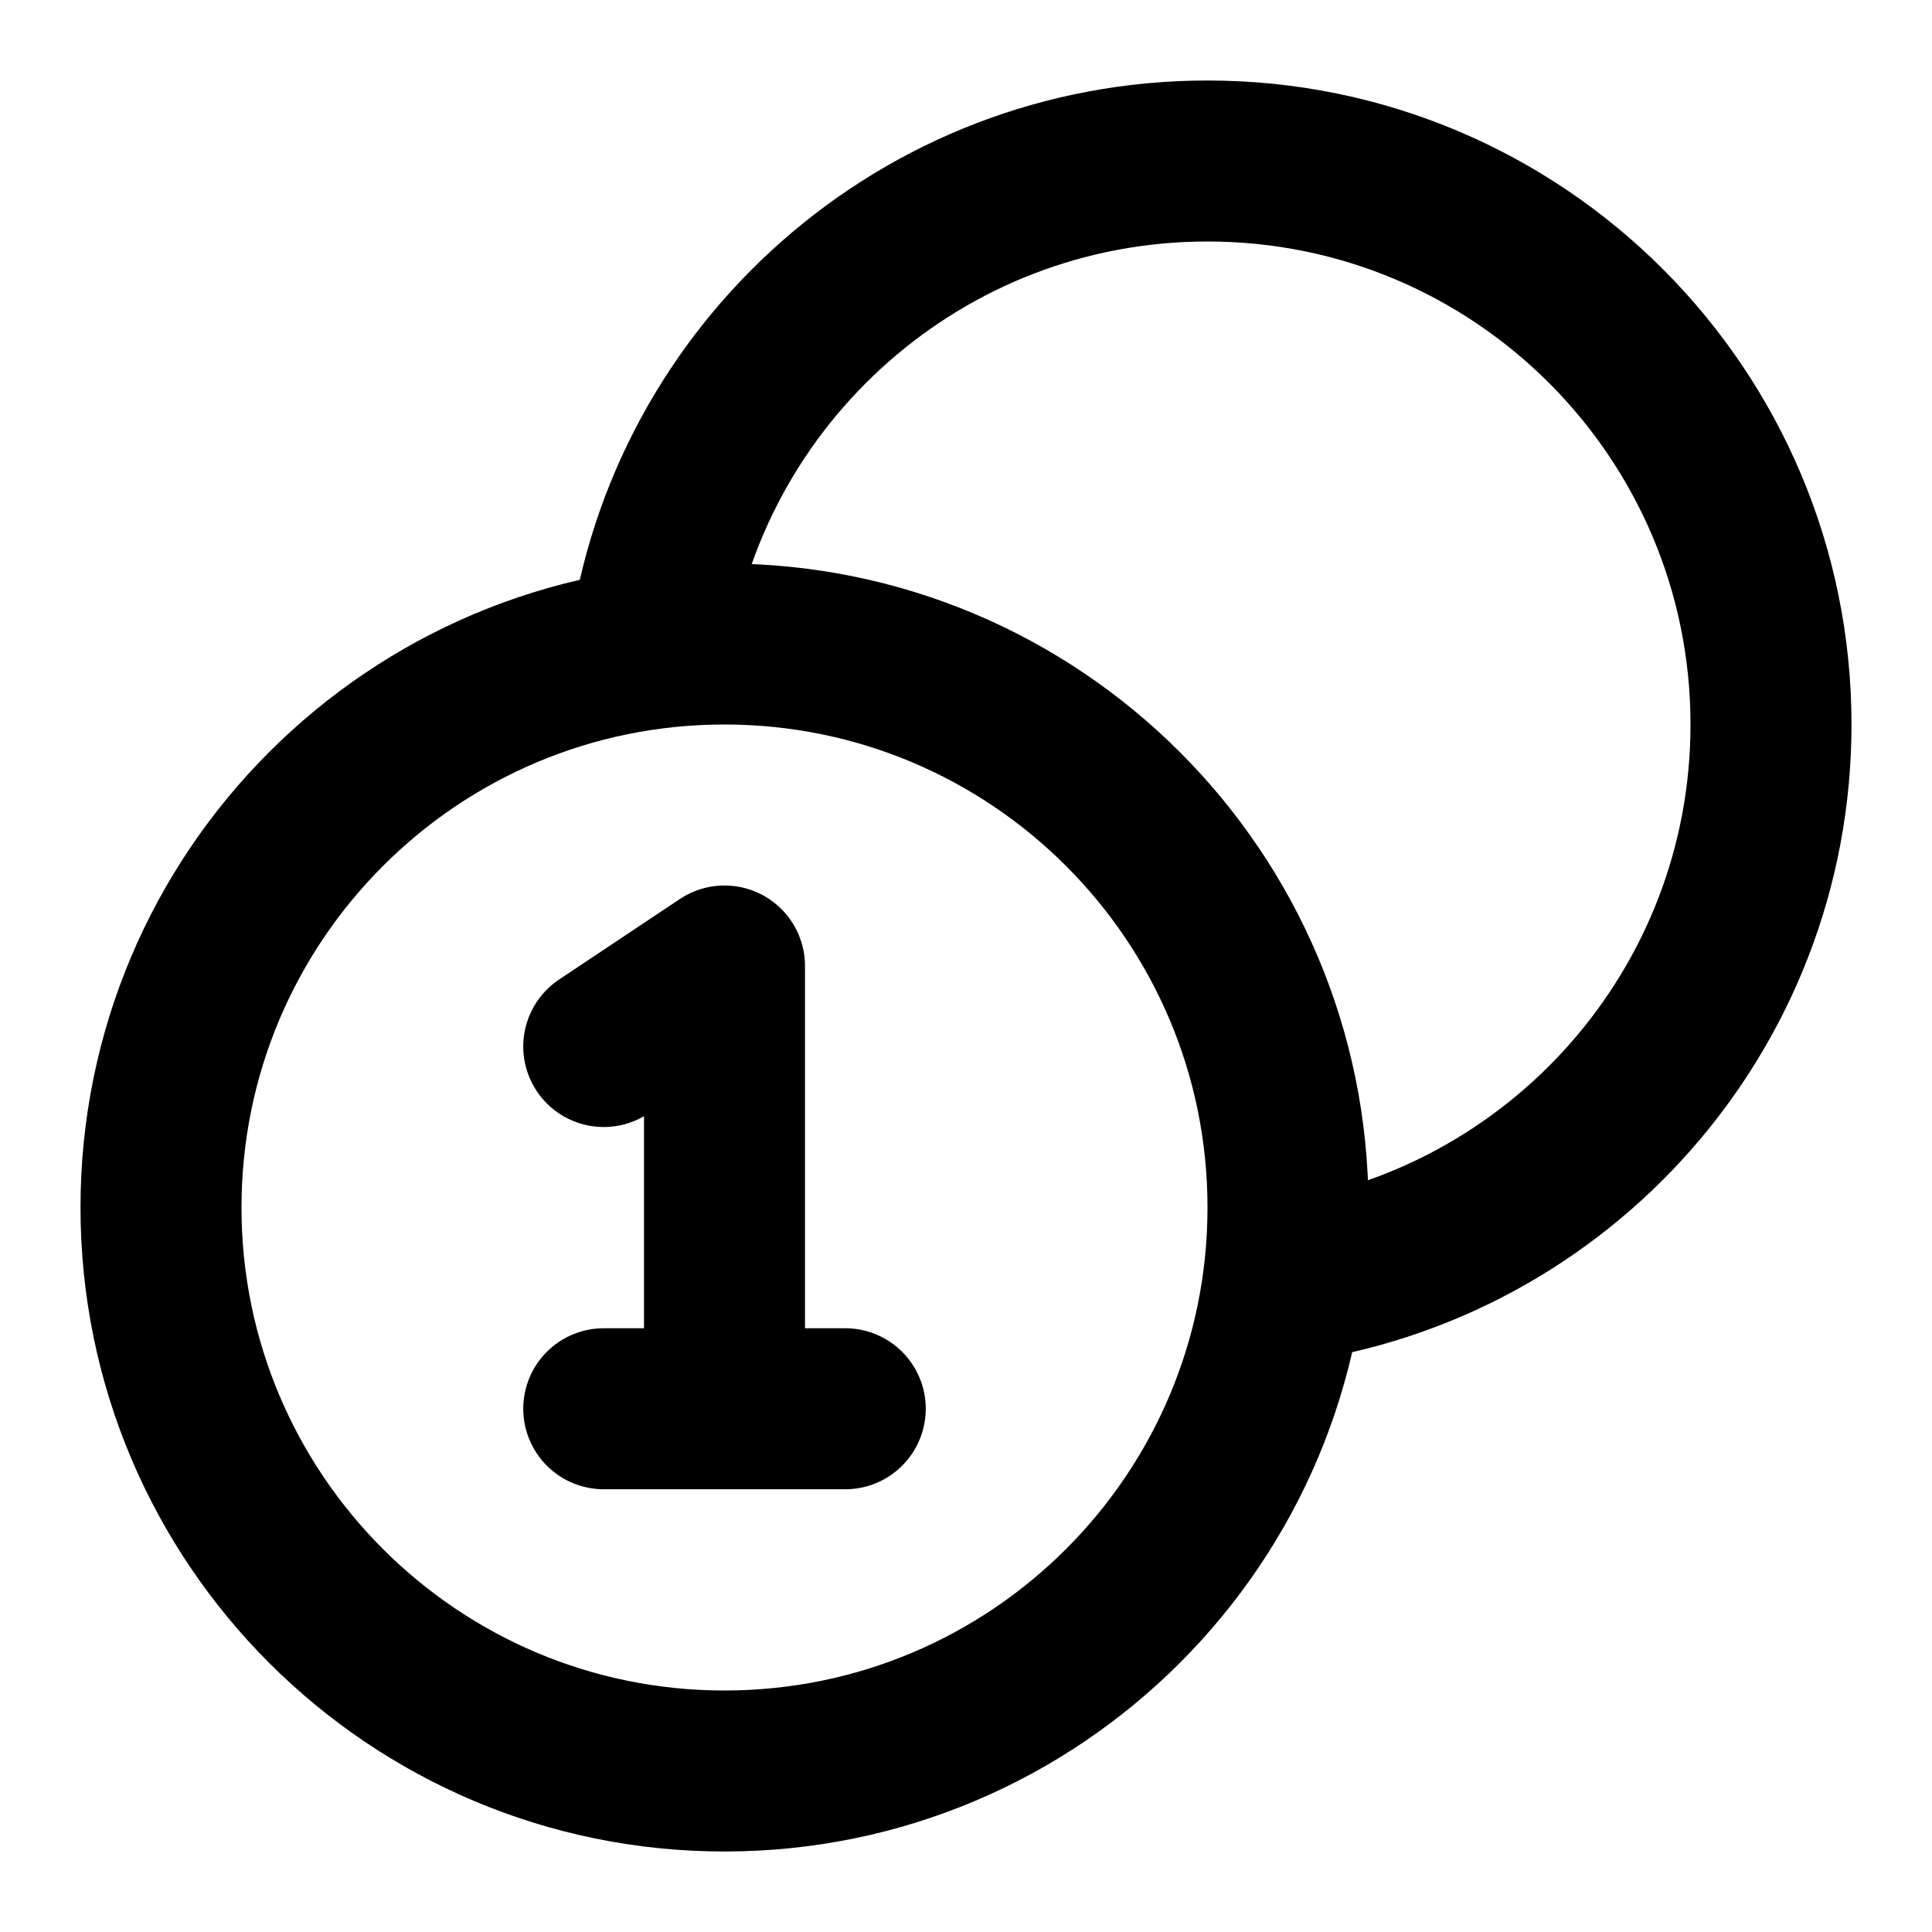
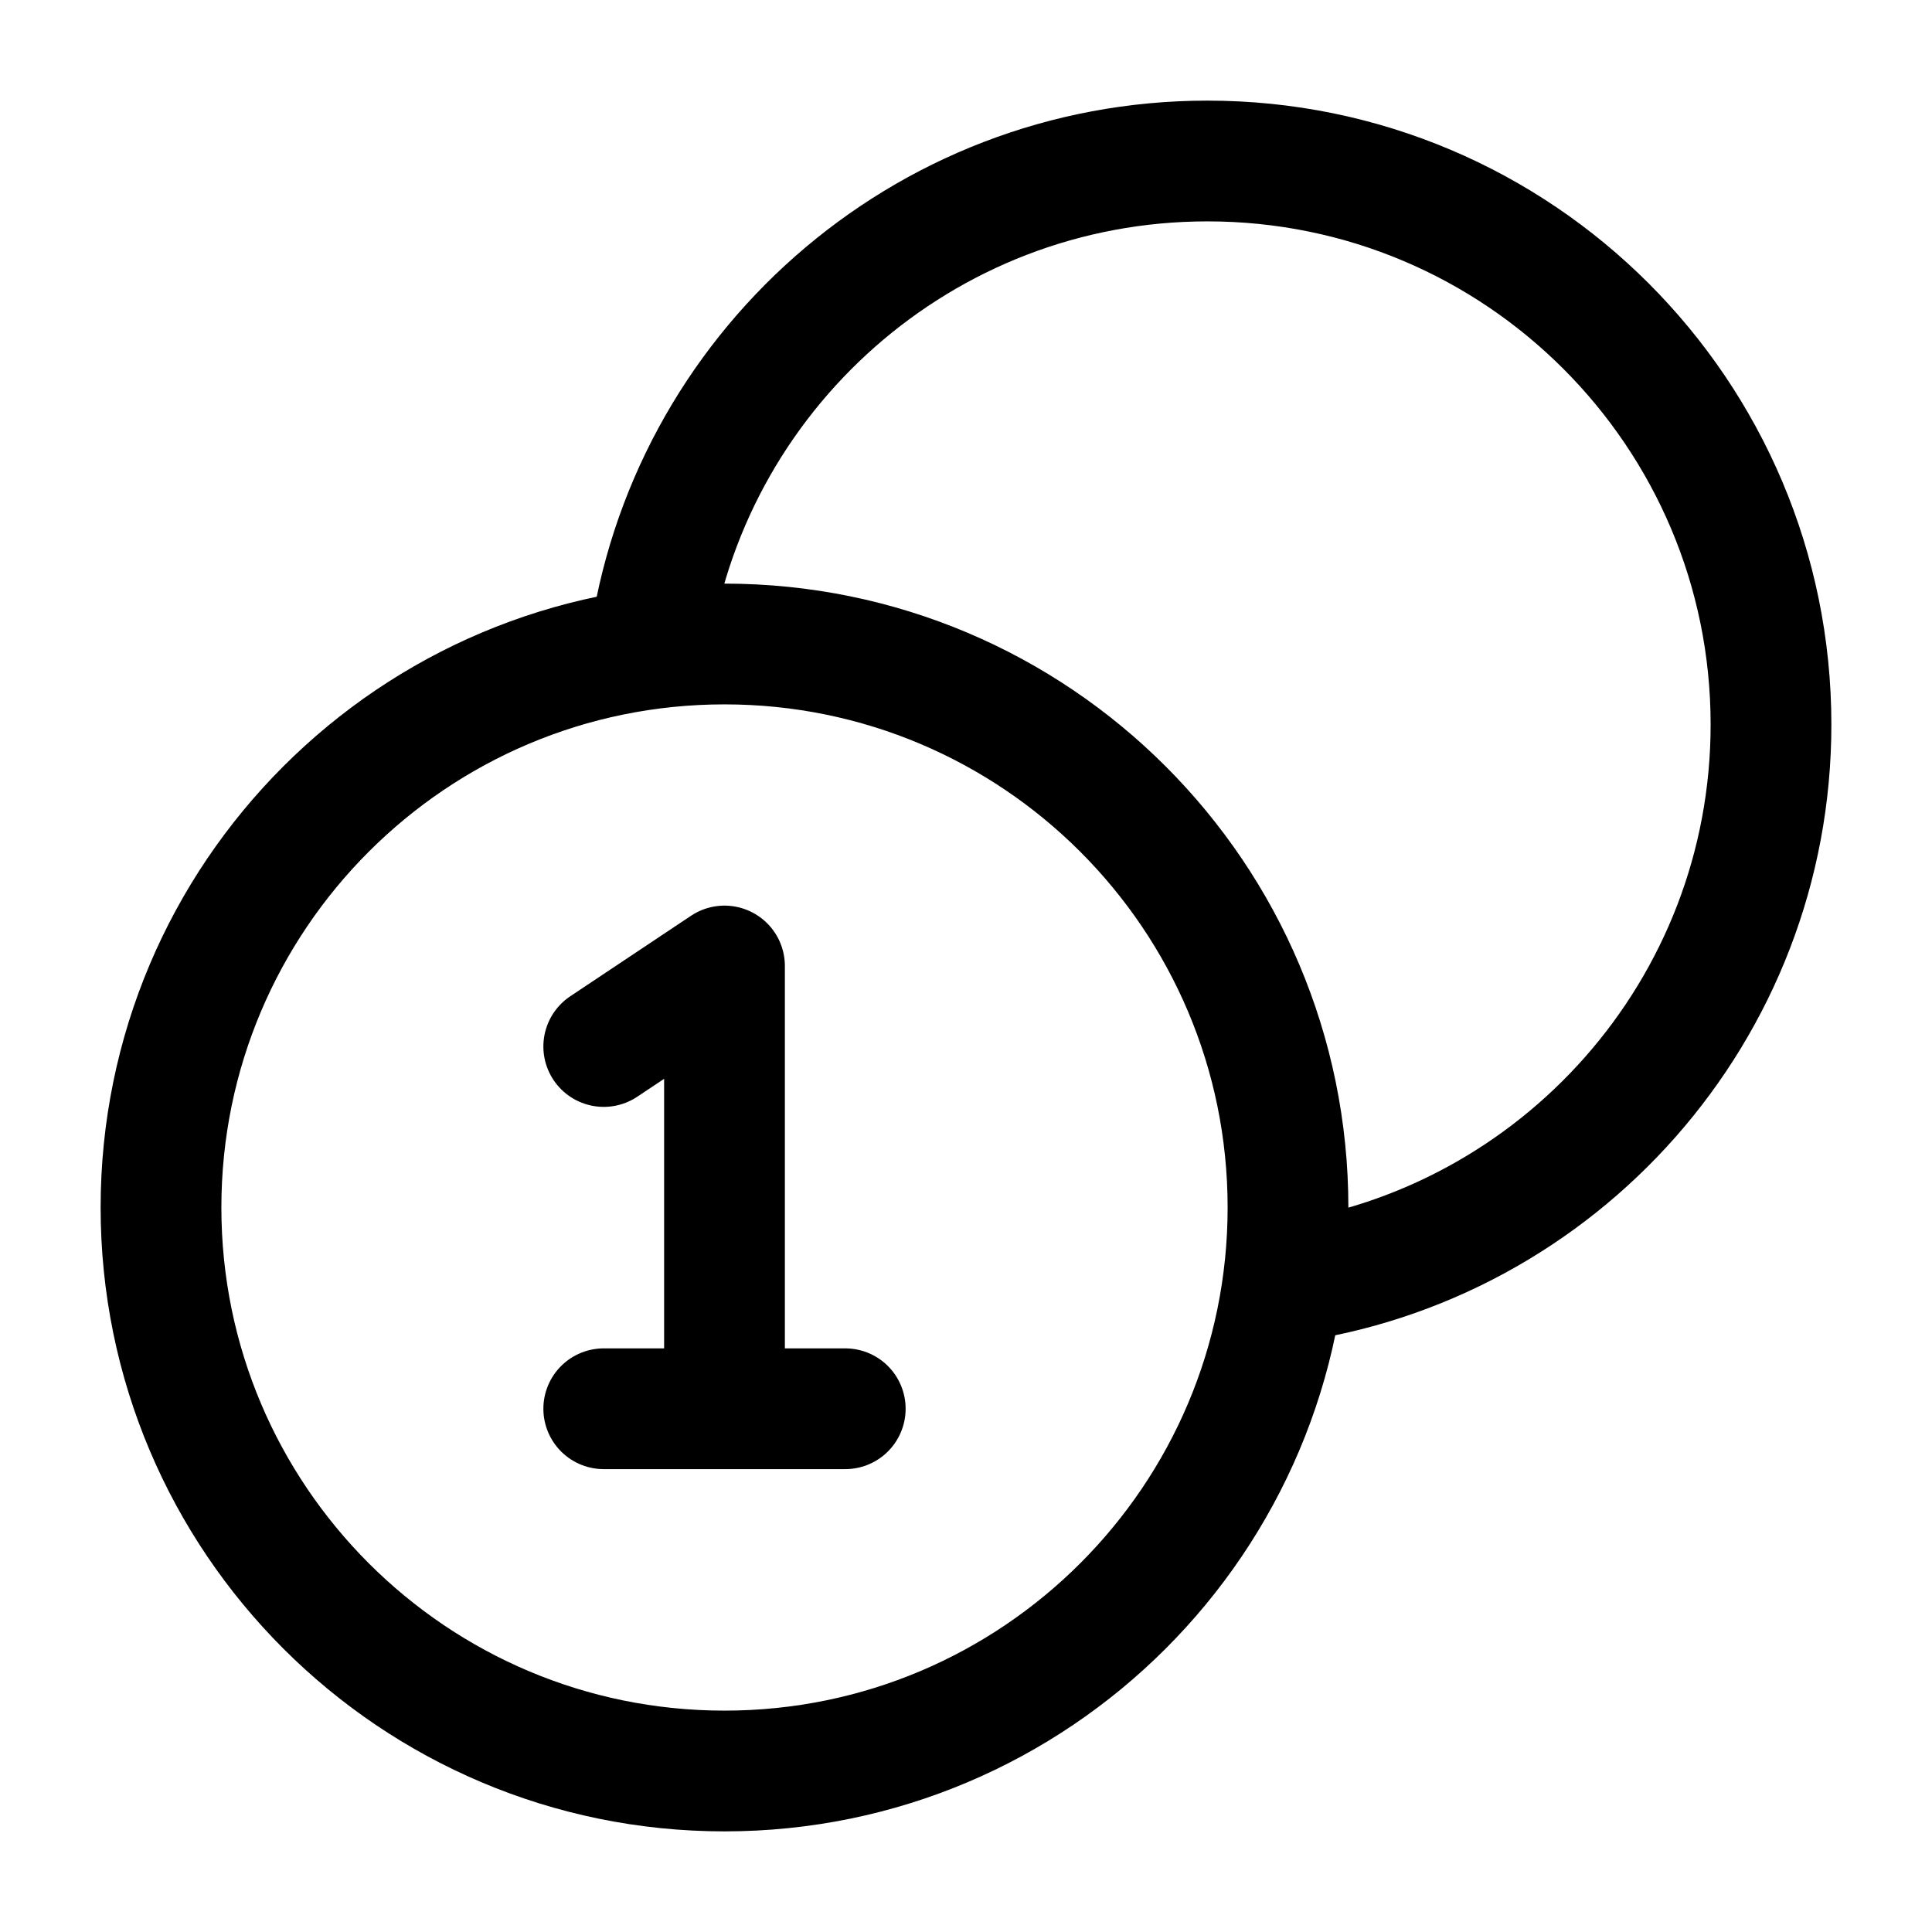
<svg xmlns="http://www.w3.org/2000/svg" width="24" height="24" viewBox="0 0 24 24" fill="none">
-   <path d="M15.938 15.938C19.36 15.479 22 12.548 22 9C22 5.134 18.866 2 15 2C11.452 2 8.52 4.64 8.062 8.062M7.5 13L9 12V17.5M7.5 17.5H10.5M16 15C16 18.866 12.866 22 9 22C5.134 22 2 18.866 2 15C2 11.134 5.134 8 9 8C12.866 8 16 11.134 16 15Z" stroke="currentColor" stroke-width="2" stroke-linecap="round" stroke-linejoin="round" />
+   <path d="M15.938 15.938C19.36 15.479 22 12.548 22 9C22 5.134 18.866 2 15 2C11.452 2 8.52 4.64 8.062 8.062M7.5 13L9 12V17.5M7.5 17.5H10.5M16 15C16 18.866 12.866 22 9 22C5.134 22 2 18.866 2 15C2 11.134 5.134 8 9 8C12.866 8 16 11.134 16 15Z" stroke="currentColor" stroke-width="1.5" stroke-linecap="round" stroke-linejoin="round" />
</svg>
